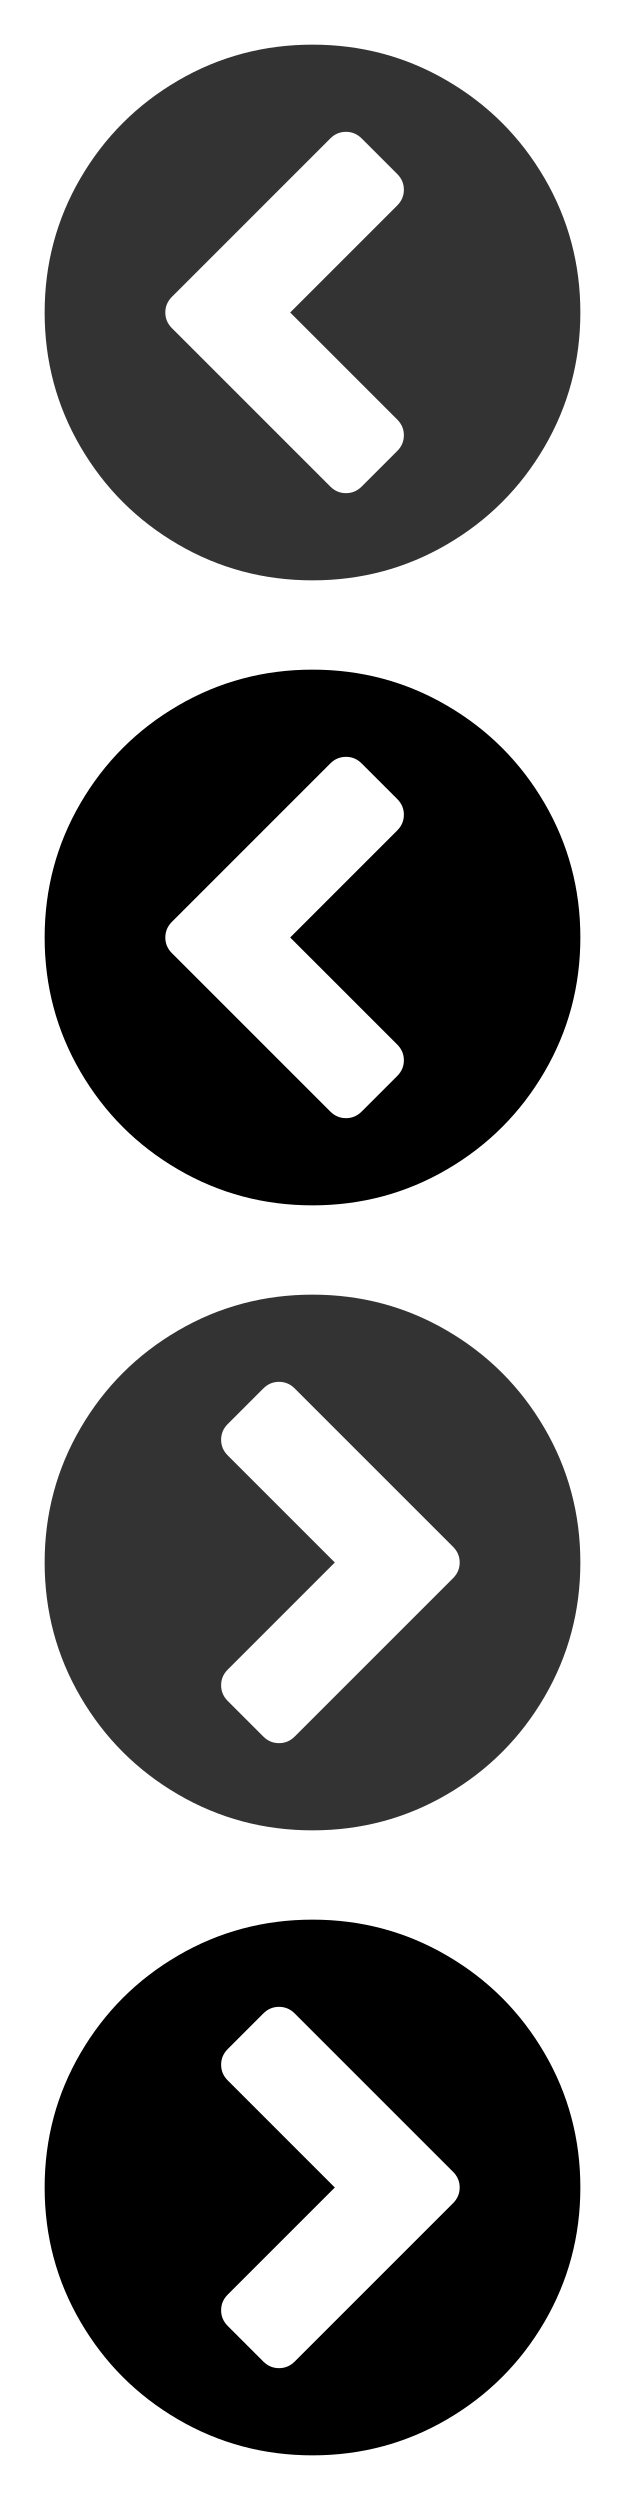
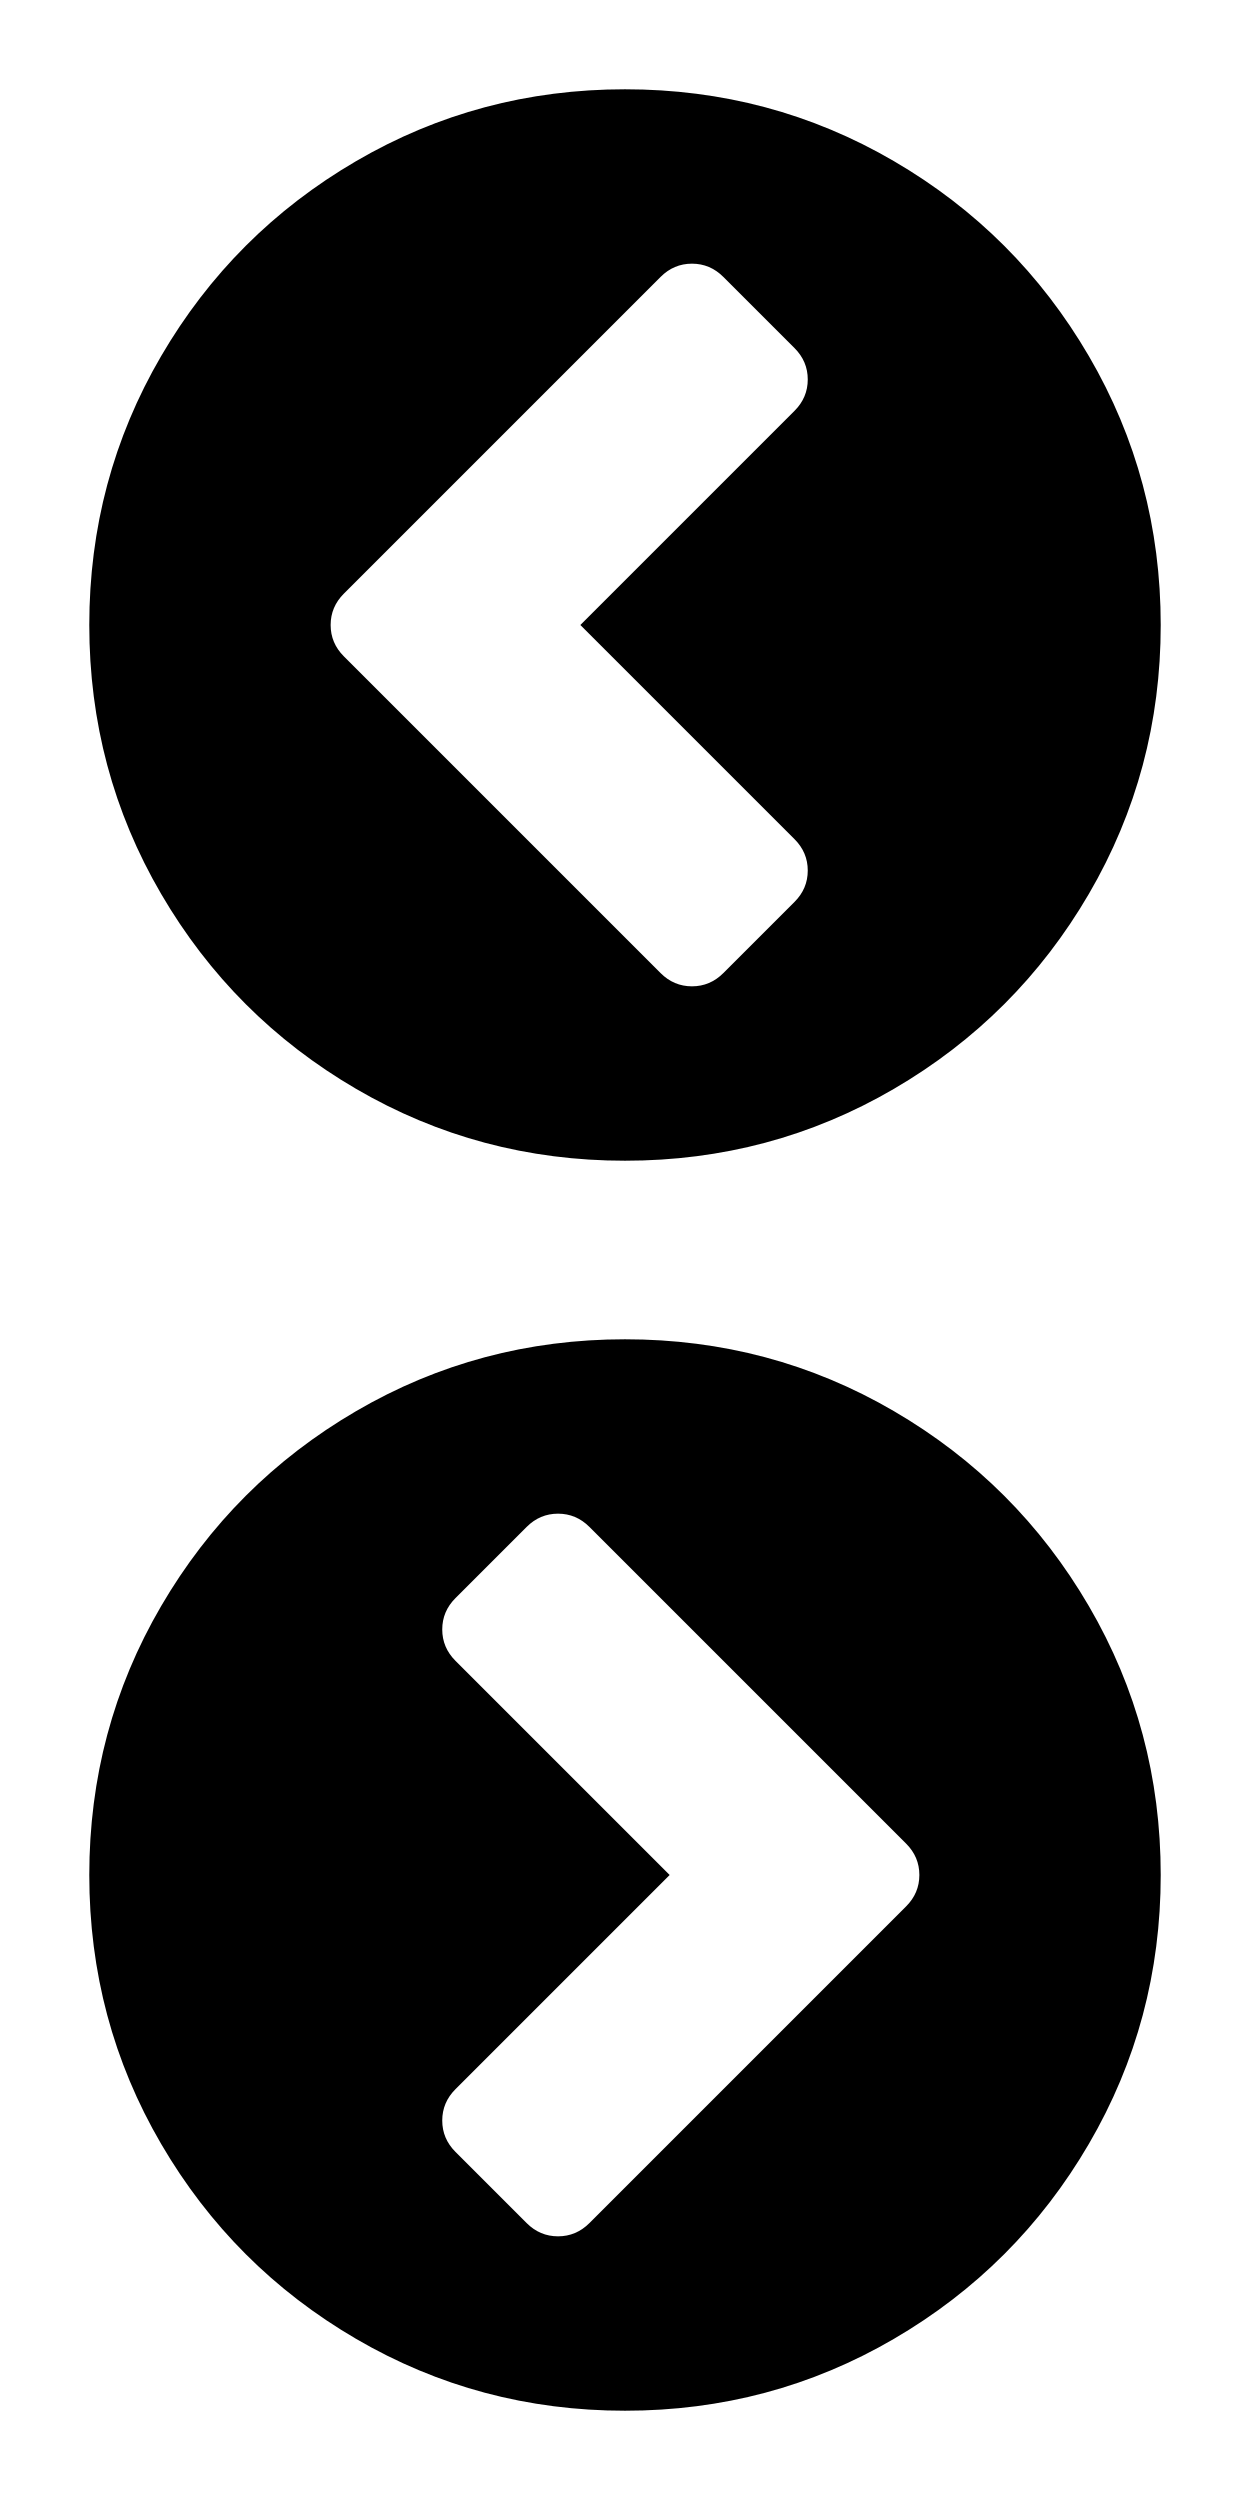
- <svg xmlns="http://www.w3.org/2000/svg" xmlns:xlink="http://www.w3.org/1999/xlink" width="15" height="60" viewBox="0 0 1792 7168">
-   <defs>
+ <svg xmlns="http://www.w3.org/2000/svg" xmlns:xlink="http://www.w3.org/1999/xlink" width="15" height="30" viewBox="0 0 1792 3584" version="1.1" id="svg5">
+   <defs id="defs2">
    <g id="previous">
-       <path d="M1037 1395l102-102q19-19 19-45t-19-45l-307-307 307-307q19-19 19-45t-19-45l-102-102q-19-19-45-19t-45 19l-454 454q-19 19-19 45t19 45l454 454q19 19 45 19t45-19zm627-499q0 209-103 385.5t-279.5 279.5-385.5 103-385.5-103-279.5-279.5-103-385.5 103-385.5 279.5-279.5 385.5-103 385.5 103 279.5 279.5 103 385.5z" />
+       <path d="m 1037,1395 102,-102 q 19,-19 19,-45 0,-26 -19,-45 L 832,896 1139,589 q 19,-19 19,-45 0,-26 -19,-45 L 1037,397 q -19,-19 -45,-19 -26,0 -45,19 L 493,851 q -19,19 -19,45 0,26 19,45 l 454,454 q 19,19 45,19 26,0 45,-19 z m 627,-499 q 0,209 -103,385.5 Q 1458,1458 1281.5,1561 1105,1664 896,1664 687,1664 510.5,1561 334,1458 231,1281.5 128,1105 128,896 128,687 231,510.5 334,334 510.5,231 687,128 896,128 1105,128 1281.5,231 1458,334 1561,510.5 1664,687 1664,896 Z" id="path1" />
    </g>
    <g id="next">
-       <path d="M845 1395l454-454q19-19 19-45t-19-45l-454-454q-19-19-45-19t-45 19l-102 102q-19 19-19 45t19 45l307 307-307 307q-19 19-19 45t19 45l102 102q19 19 45 19t45-19zm819-499q0 209-103 385.5t-279.5 279.5-385.5 103-385.5-103-279.5-279.5-103-385.5 103-385.5 279.5-279.5 385.5-103 385.5 103 279.5 279.5 103 385.5z" />
+       <path d="m 845,1395 454,-454 q 19,-19 19,-45 0,-26 -19,-45 L 845,397 q -19,-19 -45,-19 -26,0 -45,19 L 653,499 q -19,19 -19,45 0,26 19,45 l 307,307 -307,307 q -19,19 -19,45 0,26 19,45 l 102,102 q 19,19 45,19 26,0 45,-19 z m 819,-499 q 0,209 -103,385.5 Q 1458,1458 1281.5,1561 1105,1664 896,1664 687,1664 510.5,1561 334,1458 231,1281.5 128,1105 128,896 128,687 231,510.5 334,334 510.5,231 687,128 896,128 1105,128 1281.5,231 1458,334 1561,510.5 1664,687 1664,896 Z" id="path2" />
    </g>
  </defs>
-   <use xlink:href="#previous" x="0" y="0" fill="#333333" />
-   <use xlink:href="#previous" x="0" y="1792" fill="#000000" />
-   <use xlink:href="#next" x="0" y="3584" fill="#333333" />
-   <use xlink:href="#next" x="0" y="5376" fill="#000000" />
+   <use xlink:href="#next" x="0" y="5376" fill="#000000" id="use5" transform="translate(0,-3584)" />
+   <use xlink:href="#previous" x="0" y="0" fill="#333333" id="use2" style="fill:#000000;fill-opacity:1" />
</svg>
